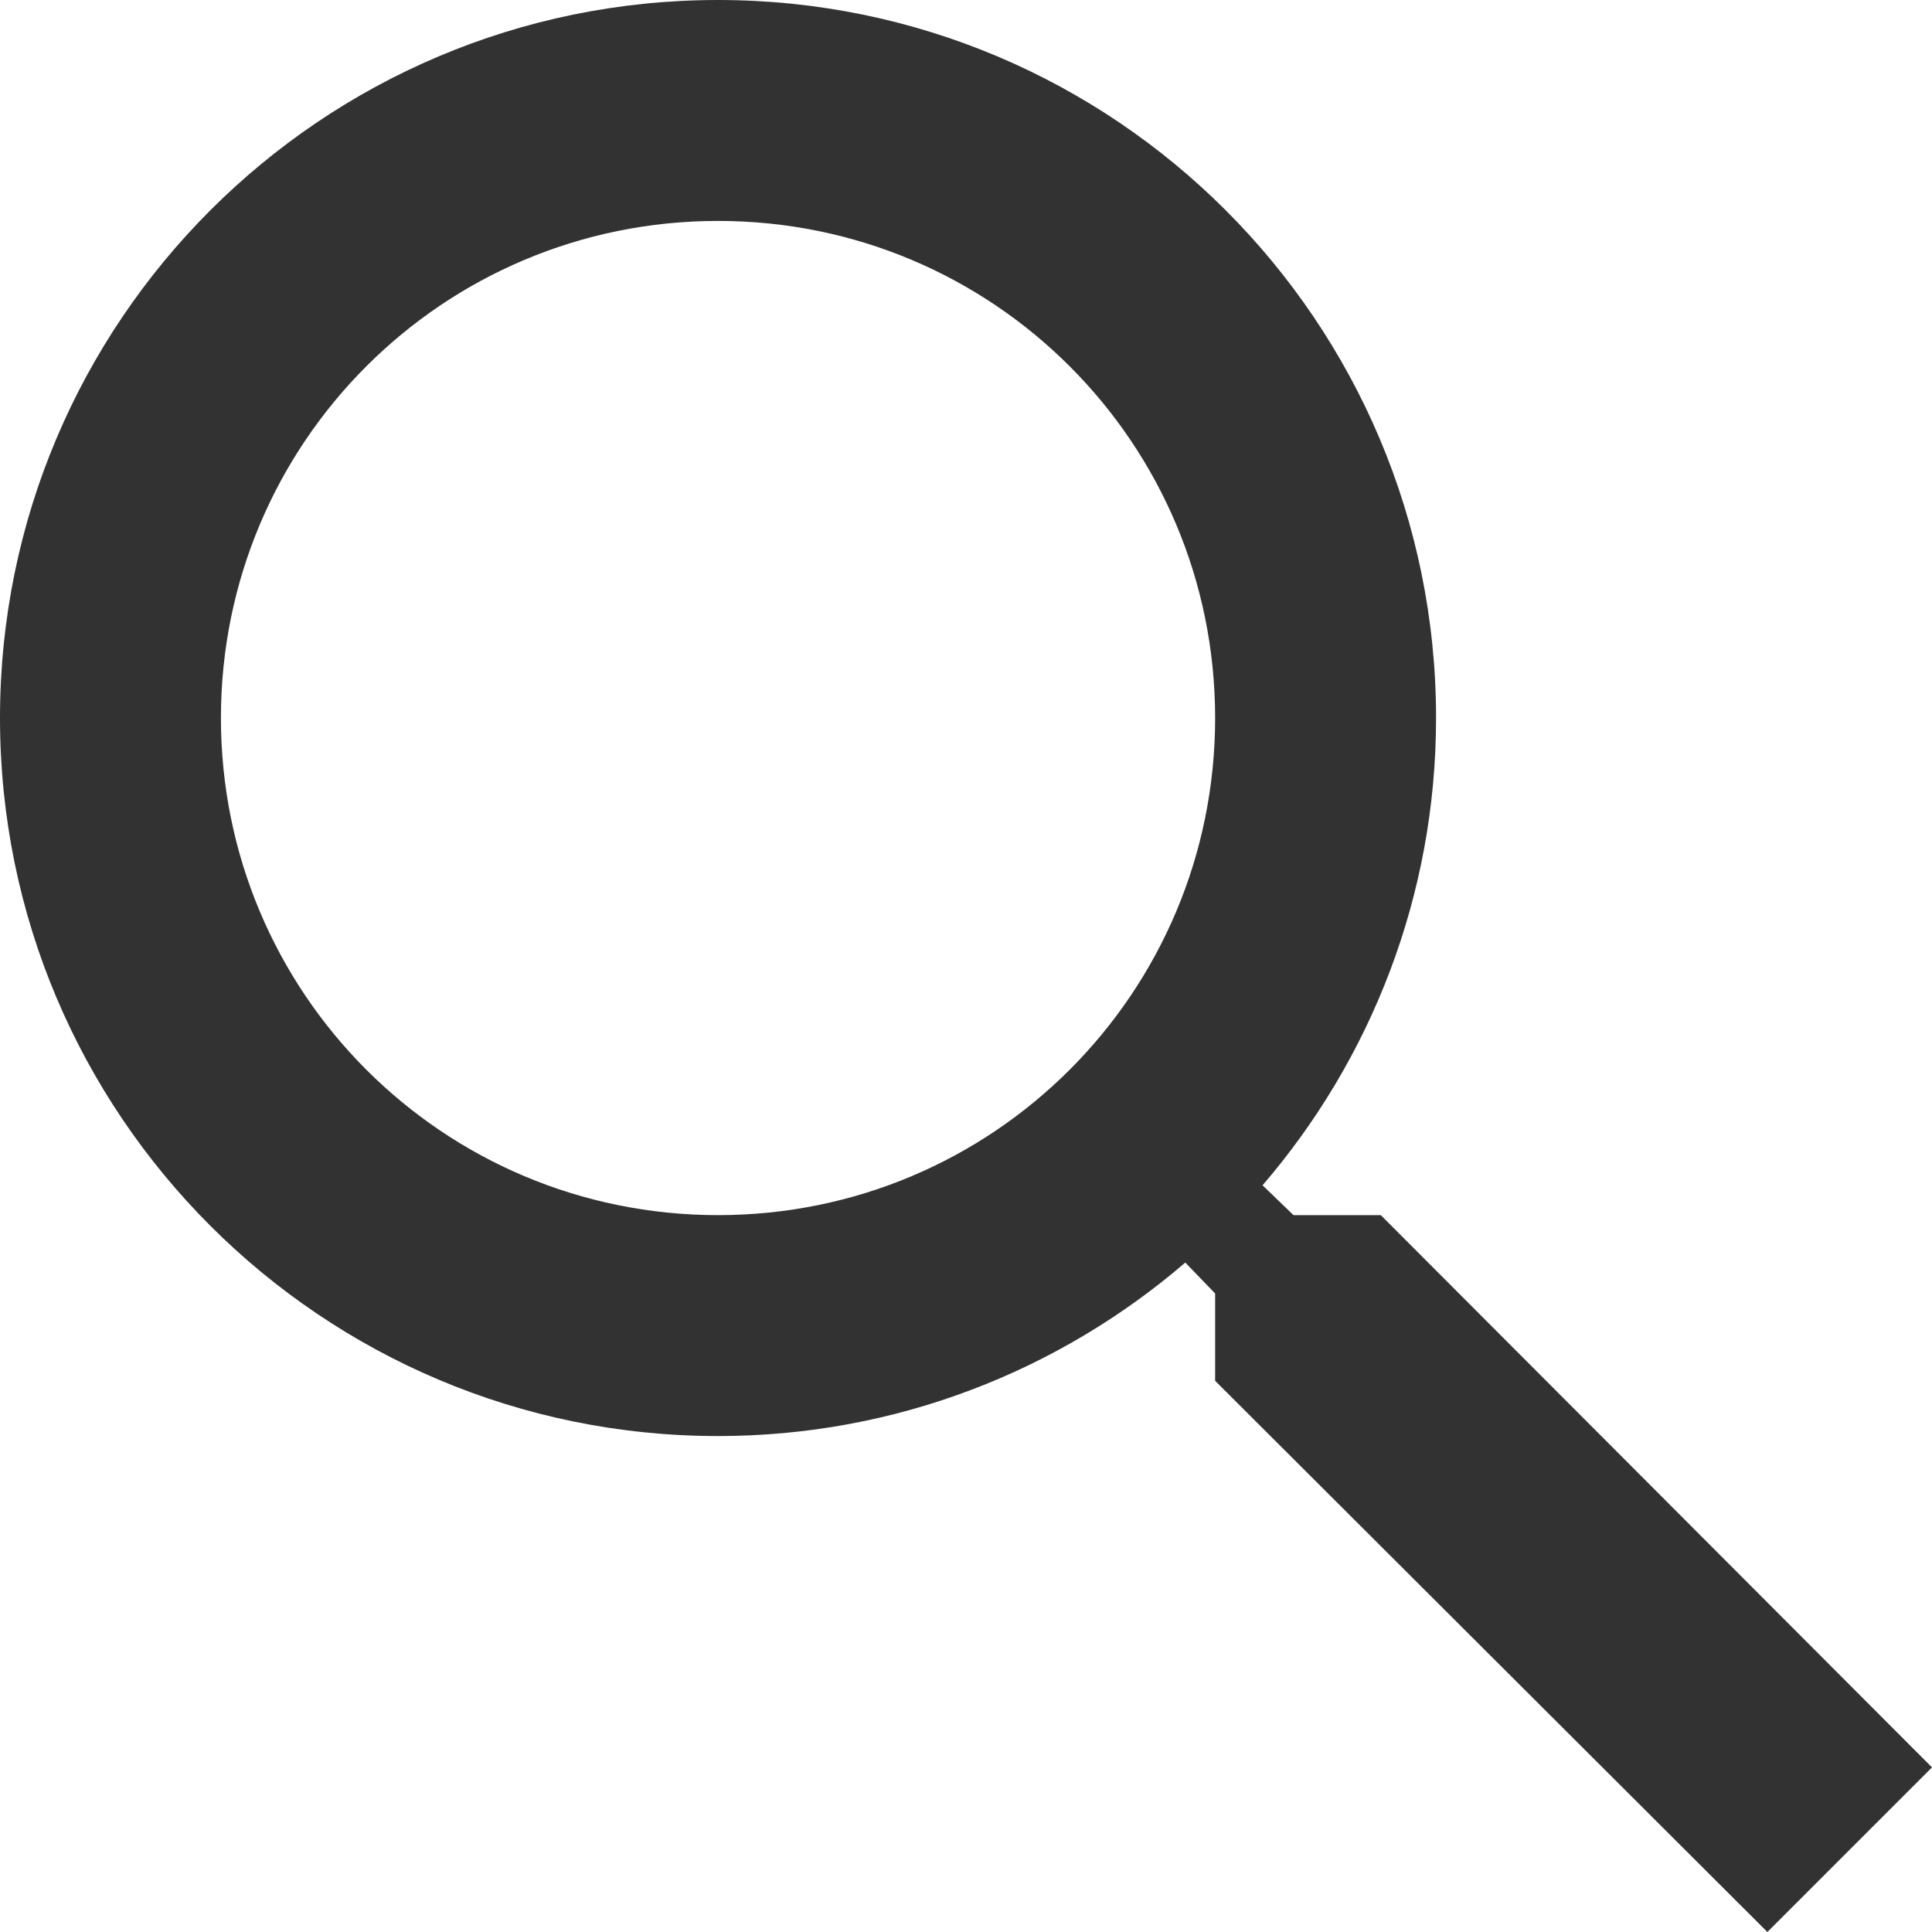
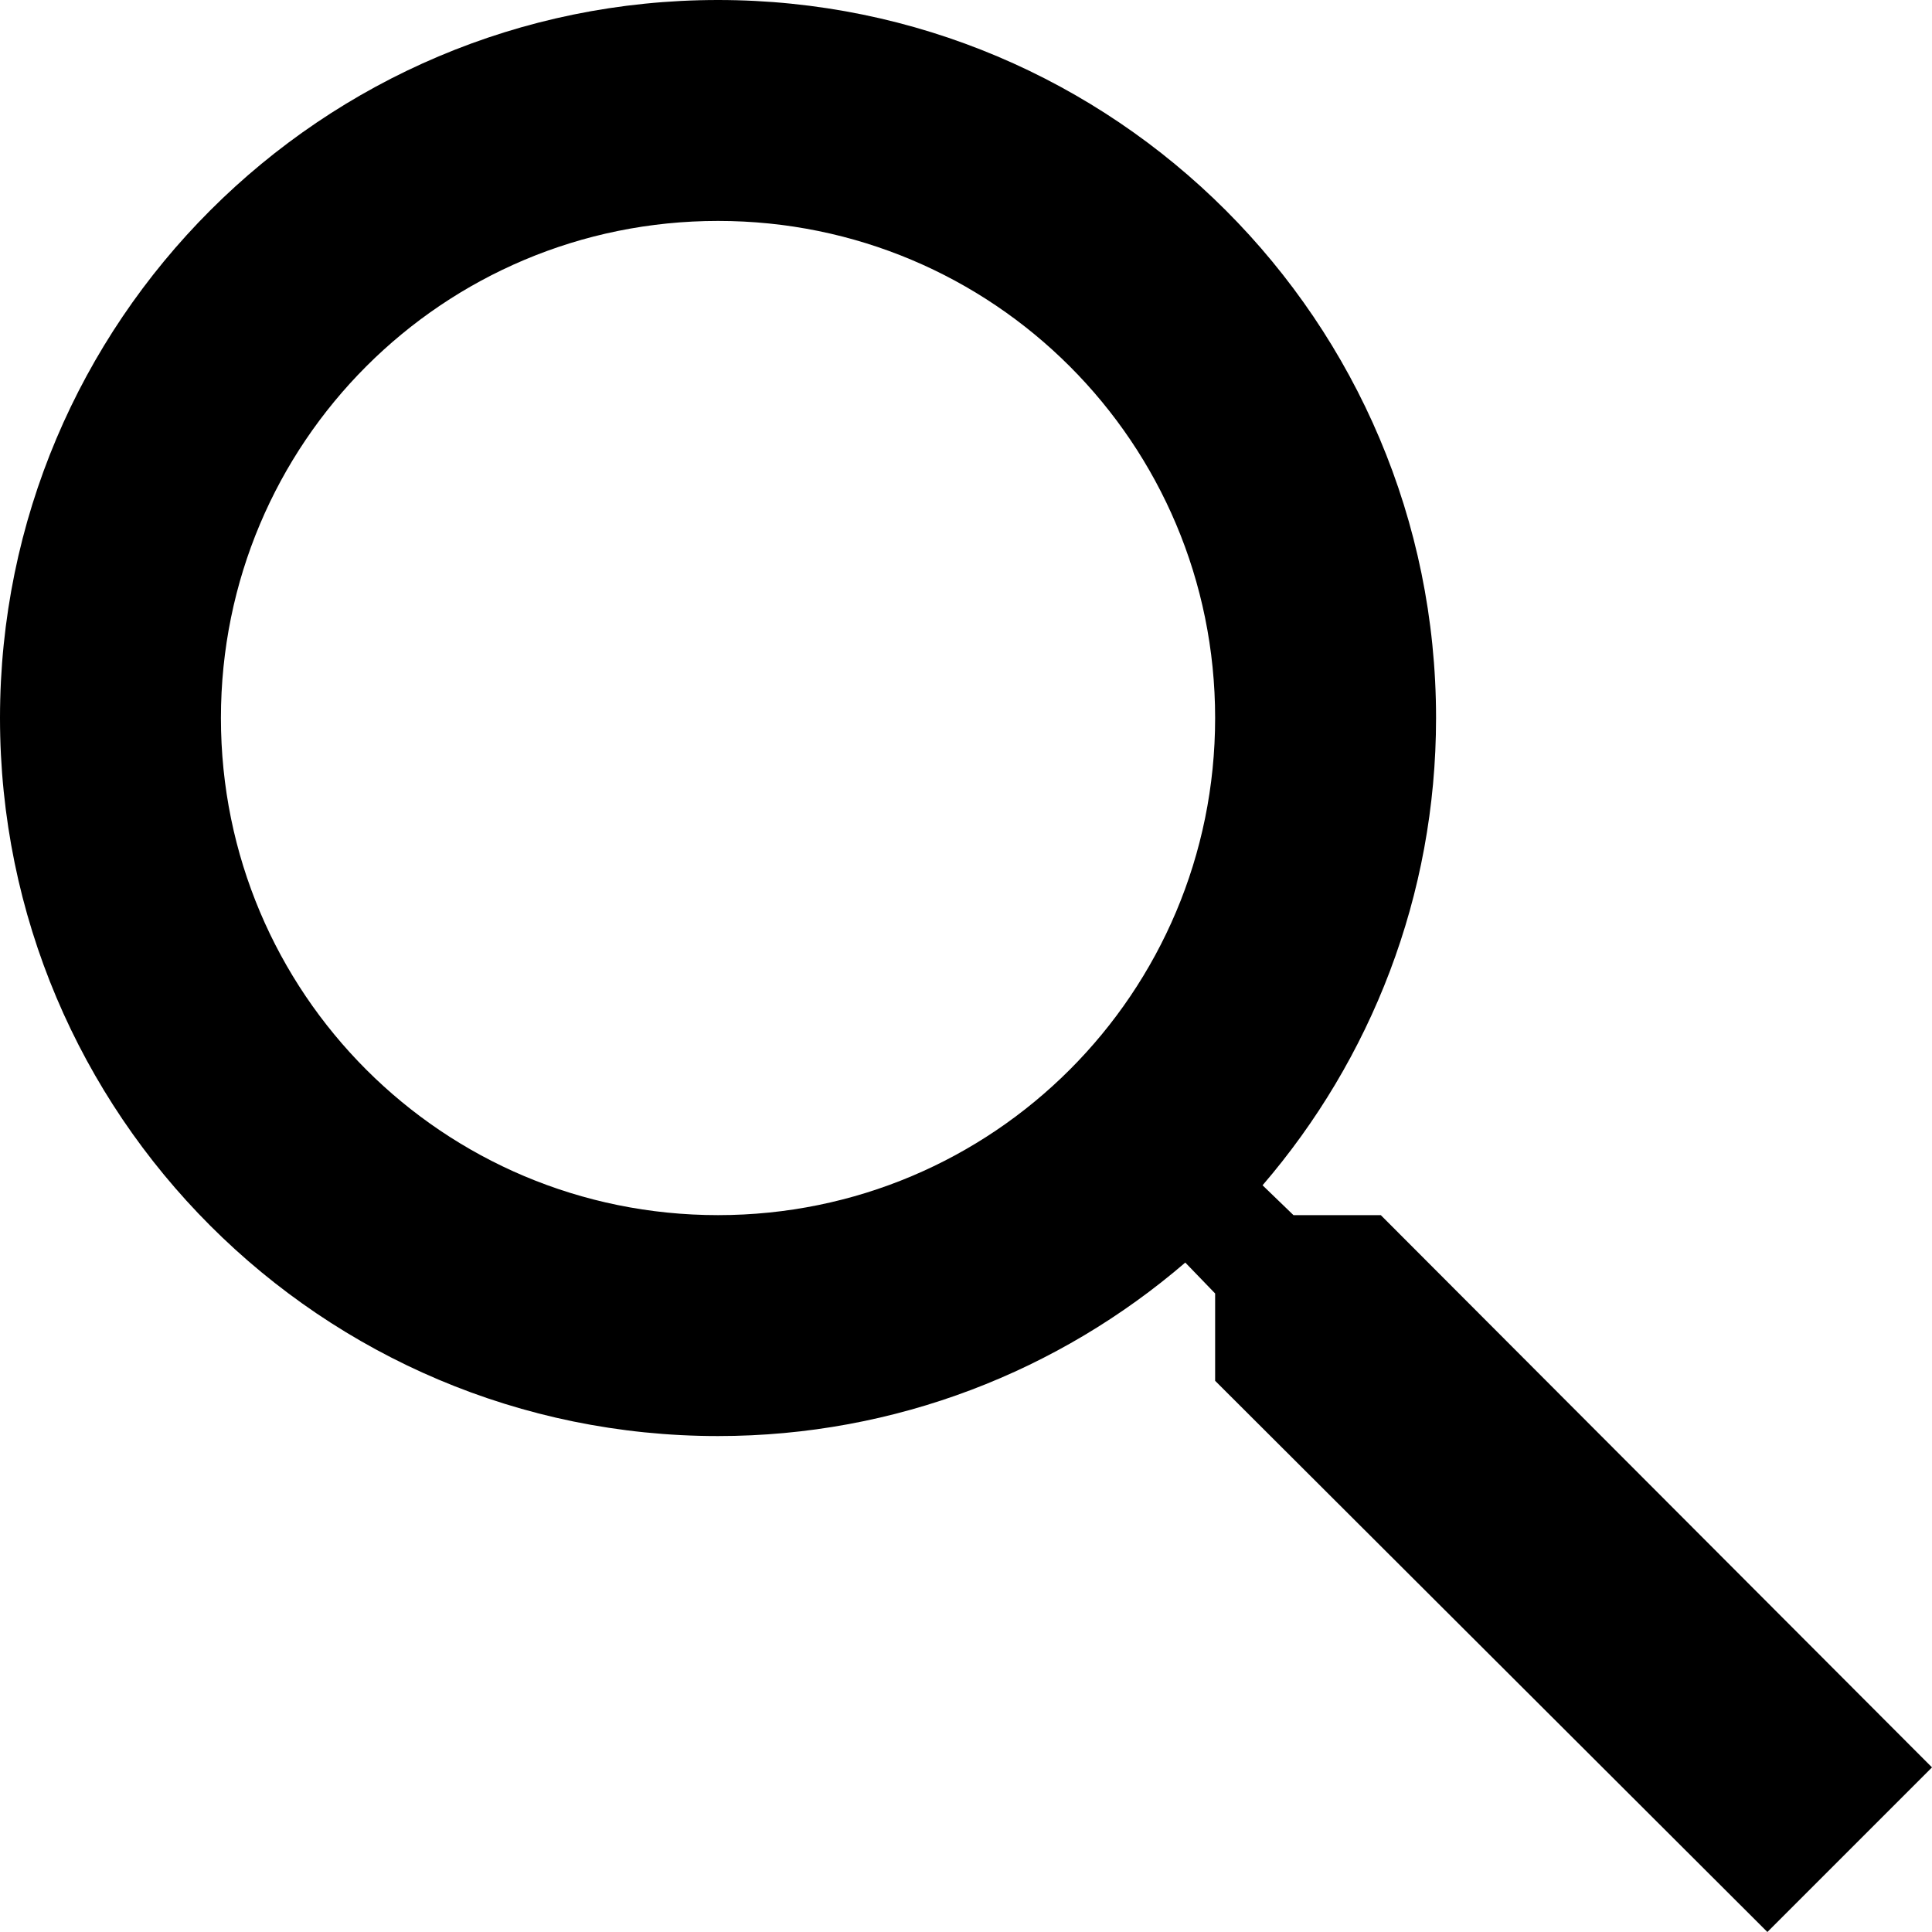
<svg xmlns="http://www.w3.org/2000/svg" width="20" height="20" viewBox="0 0 20 20" fill="none">
-   <path d="M14.294 12.579H13.39L13.07 12.27C14.191 10.966 14.866 9.274 14.866 7.433C14.866 3.328 11.538 0 7.433 0C3.328 0 0 3.328 0 7.433C0 11.538 3.328 14.866 7.433 14.866C9.274 14.866 10.966 14.191 12.27 13.07L12.579 13.39V14.294L18.296 20L20 18.296L14.294 12.579ZM7.433 12.579C4.585 12.579 2.287 10.28 2.287 7.433C2.287 4.585 4.585 2.287 7.433 2.287C10.28 2.287 12.579 4.585 12.579 7.433C12.579 10.28 10.28 12.579 7.433 12.579Z" fill="#323232" />
+   <path d="M14.294 12.579H13.39L13.07 12.27C14.191 10.966 14.866 9.274 14.866 7.433C14.866 3.328 11.538 0 7.433 0C3.328 0 0 3.328 0 7.433C0 11.538 3.328 14.866 7.433 14.866C9.274 14.866 10.966 14.191 12.27 13.07L12.579 13.39V14.294L18.296 20L20 18.296L14.294 12.579ZM7.433 12.579C4.585 12.579 2.287 10.28 2.287 7.433C2.287 4.585 4.585 2.287 7.433 2.287C10.28 2.287 12.579 4.585 12.579 7.433C12.579 10.28 10.28 12.579 7.433 12.579Z" fill="currentColor" />
</svg>
